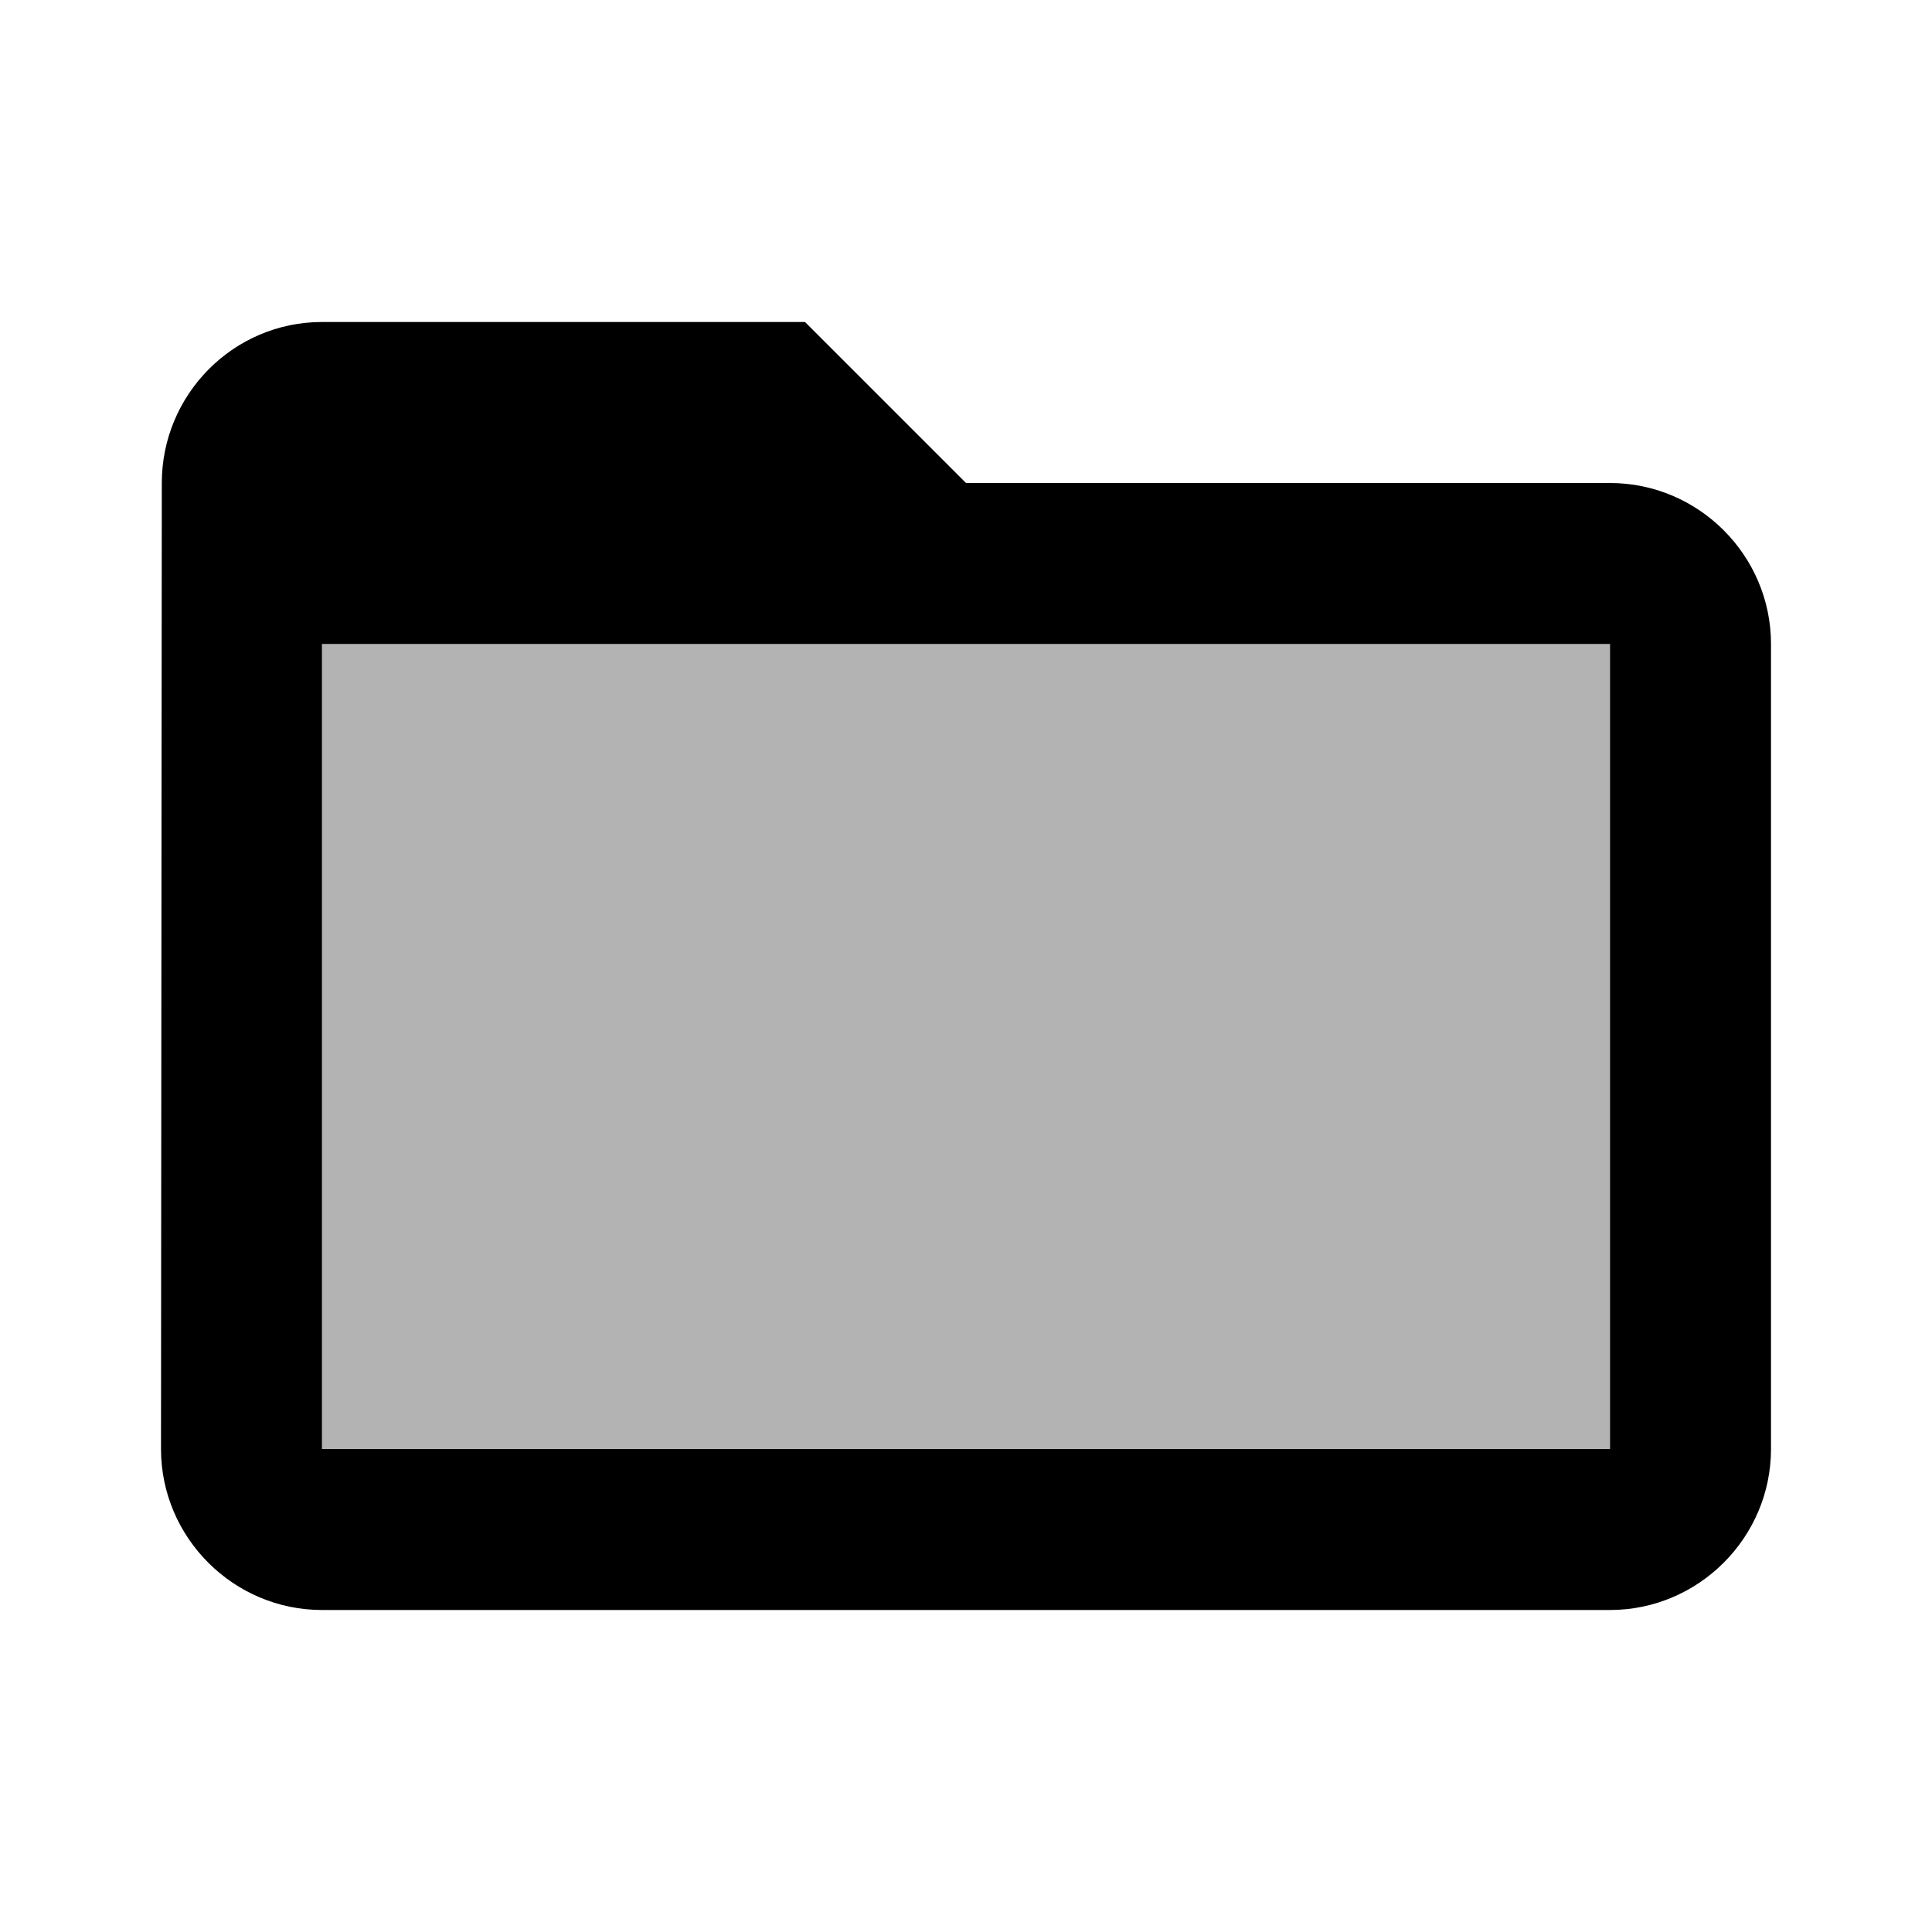
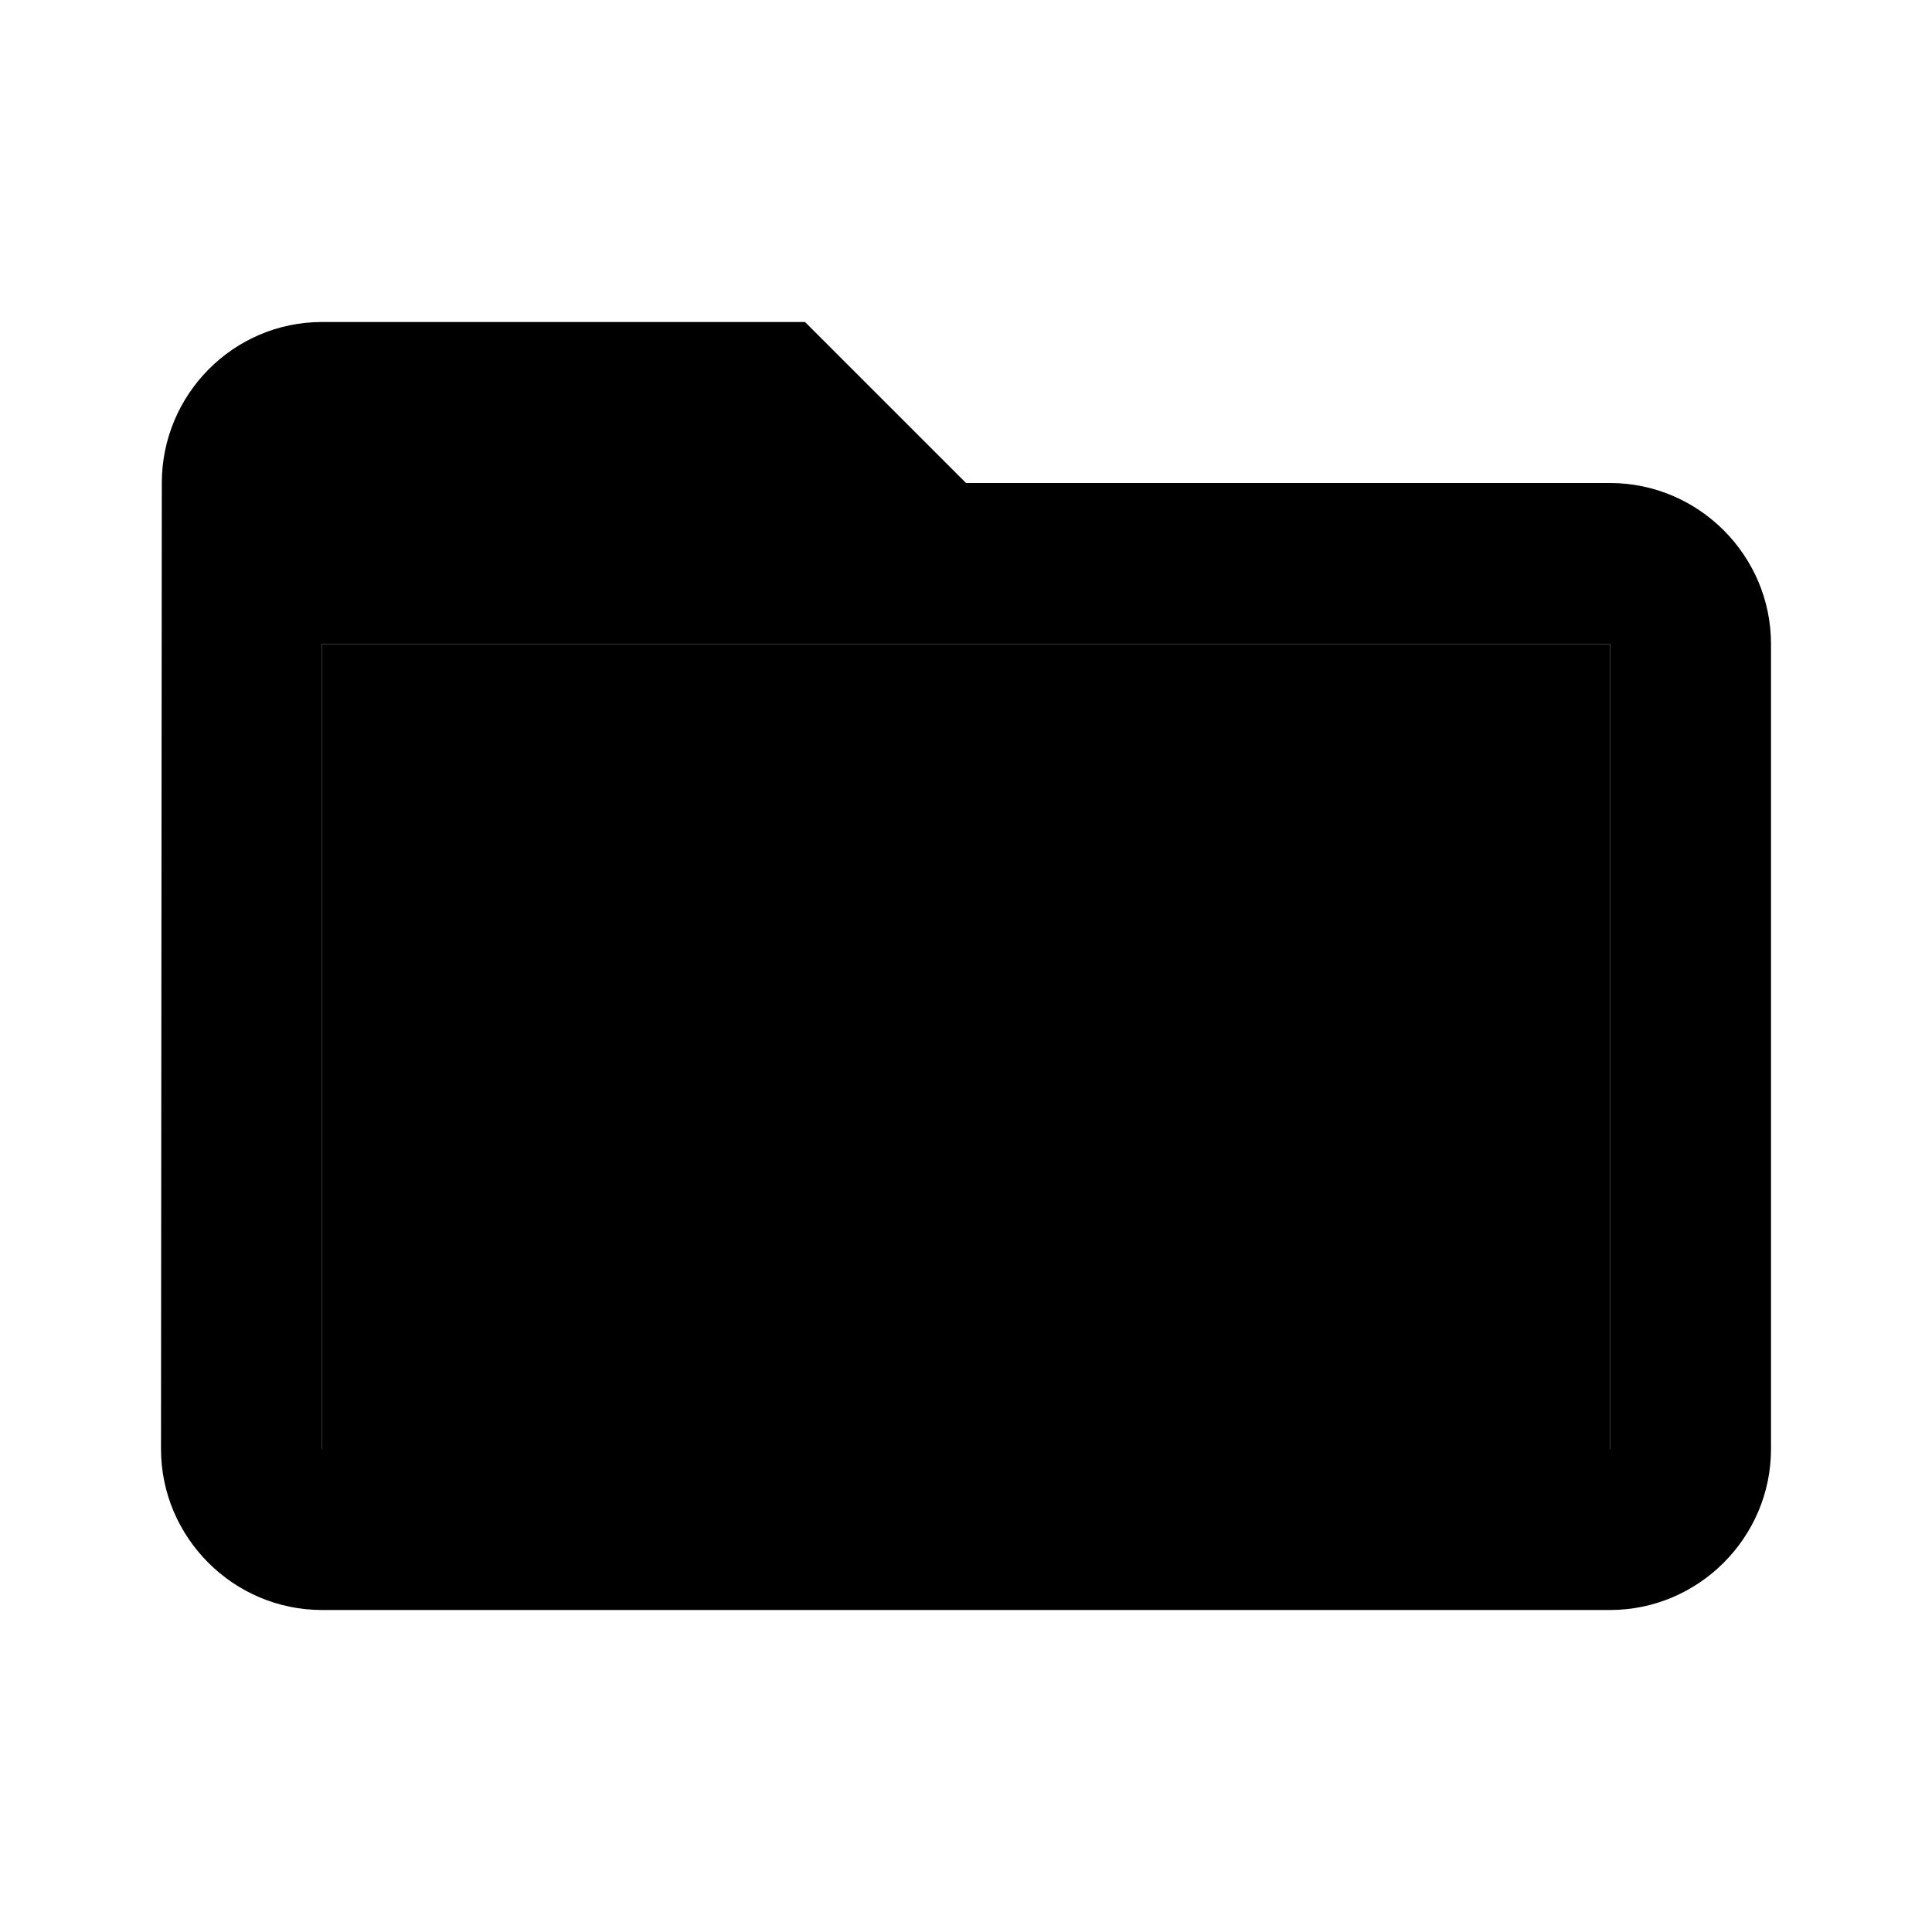
<svg xmlns="http://www.w3.org/2000/svg" height="24" viewBox="0 0 24 24" width="24">
  <path d="M0 0h24v24H0V0z" fill="none" />
-   <path d="M4 8h16v10H4z" fill="{COLOR_SECONDARY}" opacity=".3" />
+   <path d="M4 8h16v10H4z" fill="{COLOR_SECONDARY}" />
  <path d="M20 6h-8l-2-2H4c-1.1 0-1.99.9-1.99 2L2 18c0 1.1.9 2 2 2h16c1.1 0 2-.9 2-2V8c0-1.1-.9-2-2-2zm0 12H4V8h16v10z" fill="{COLOR_PRIMARY}" />
</svg>
